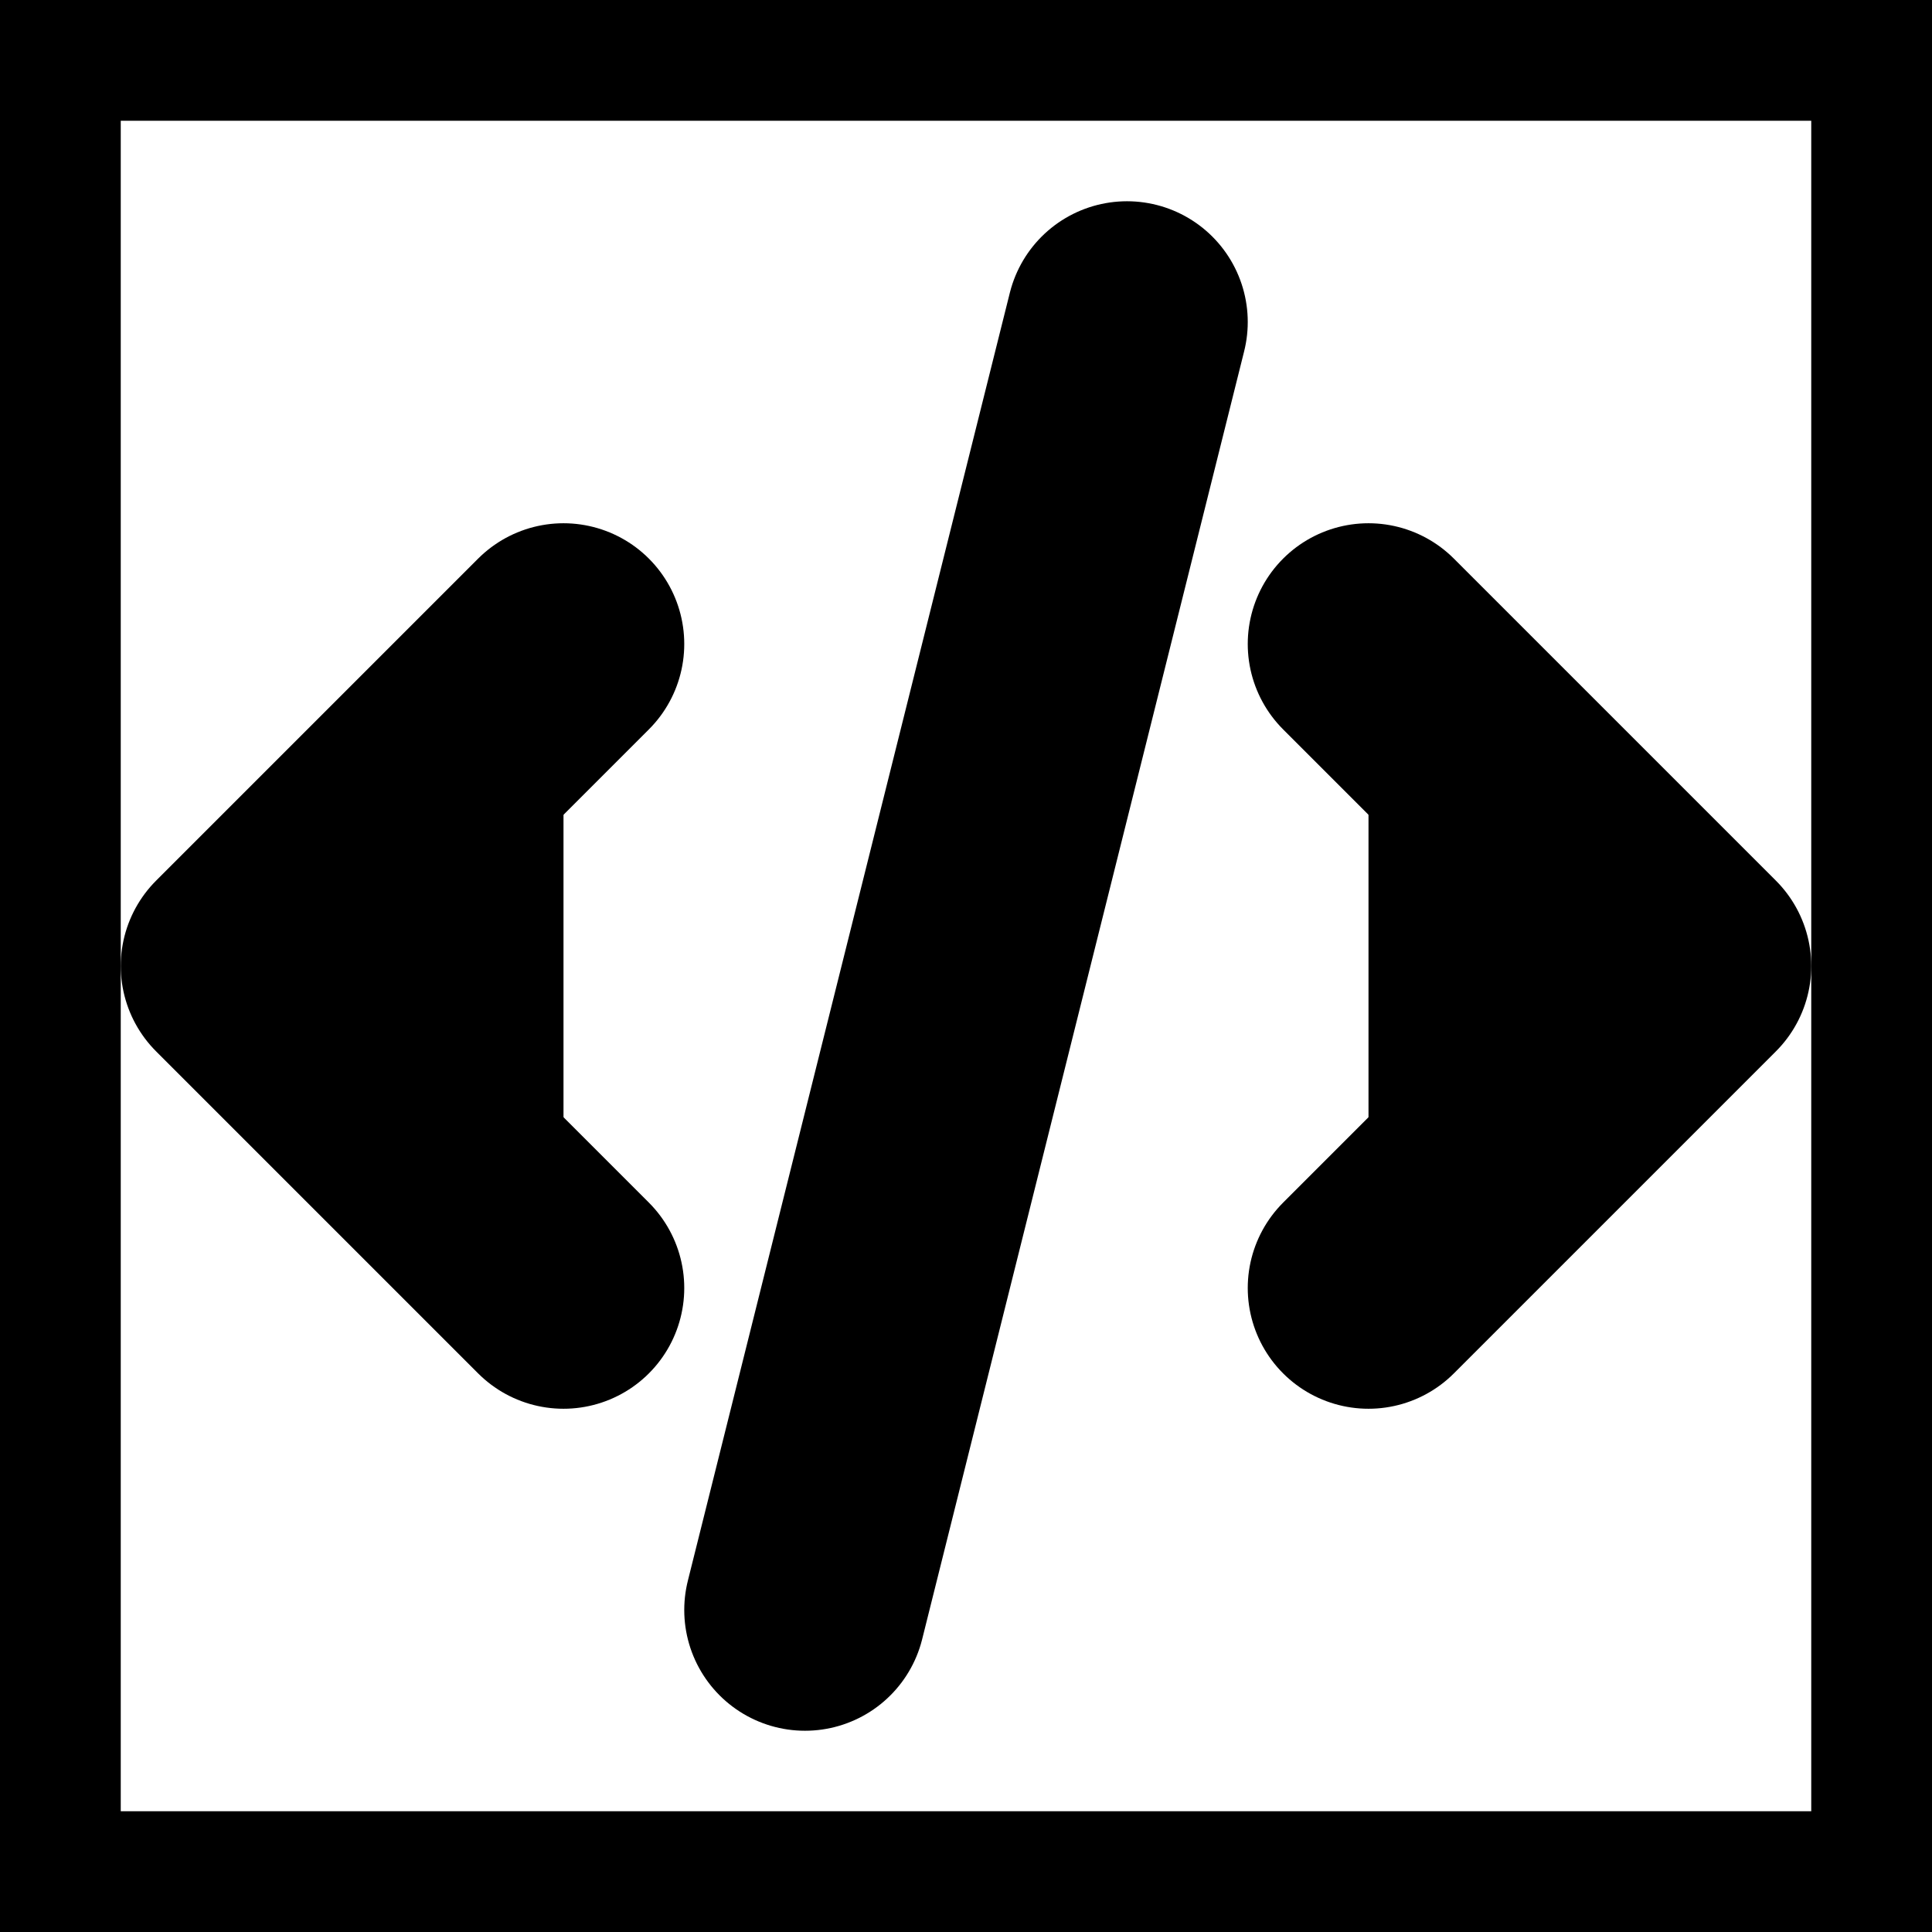
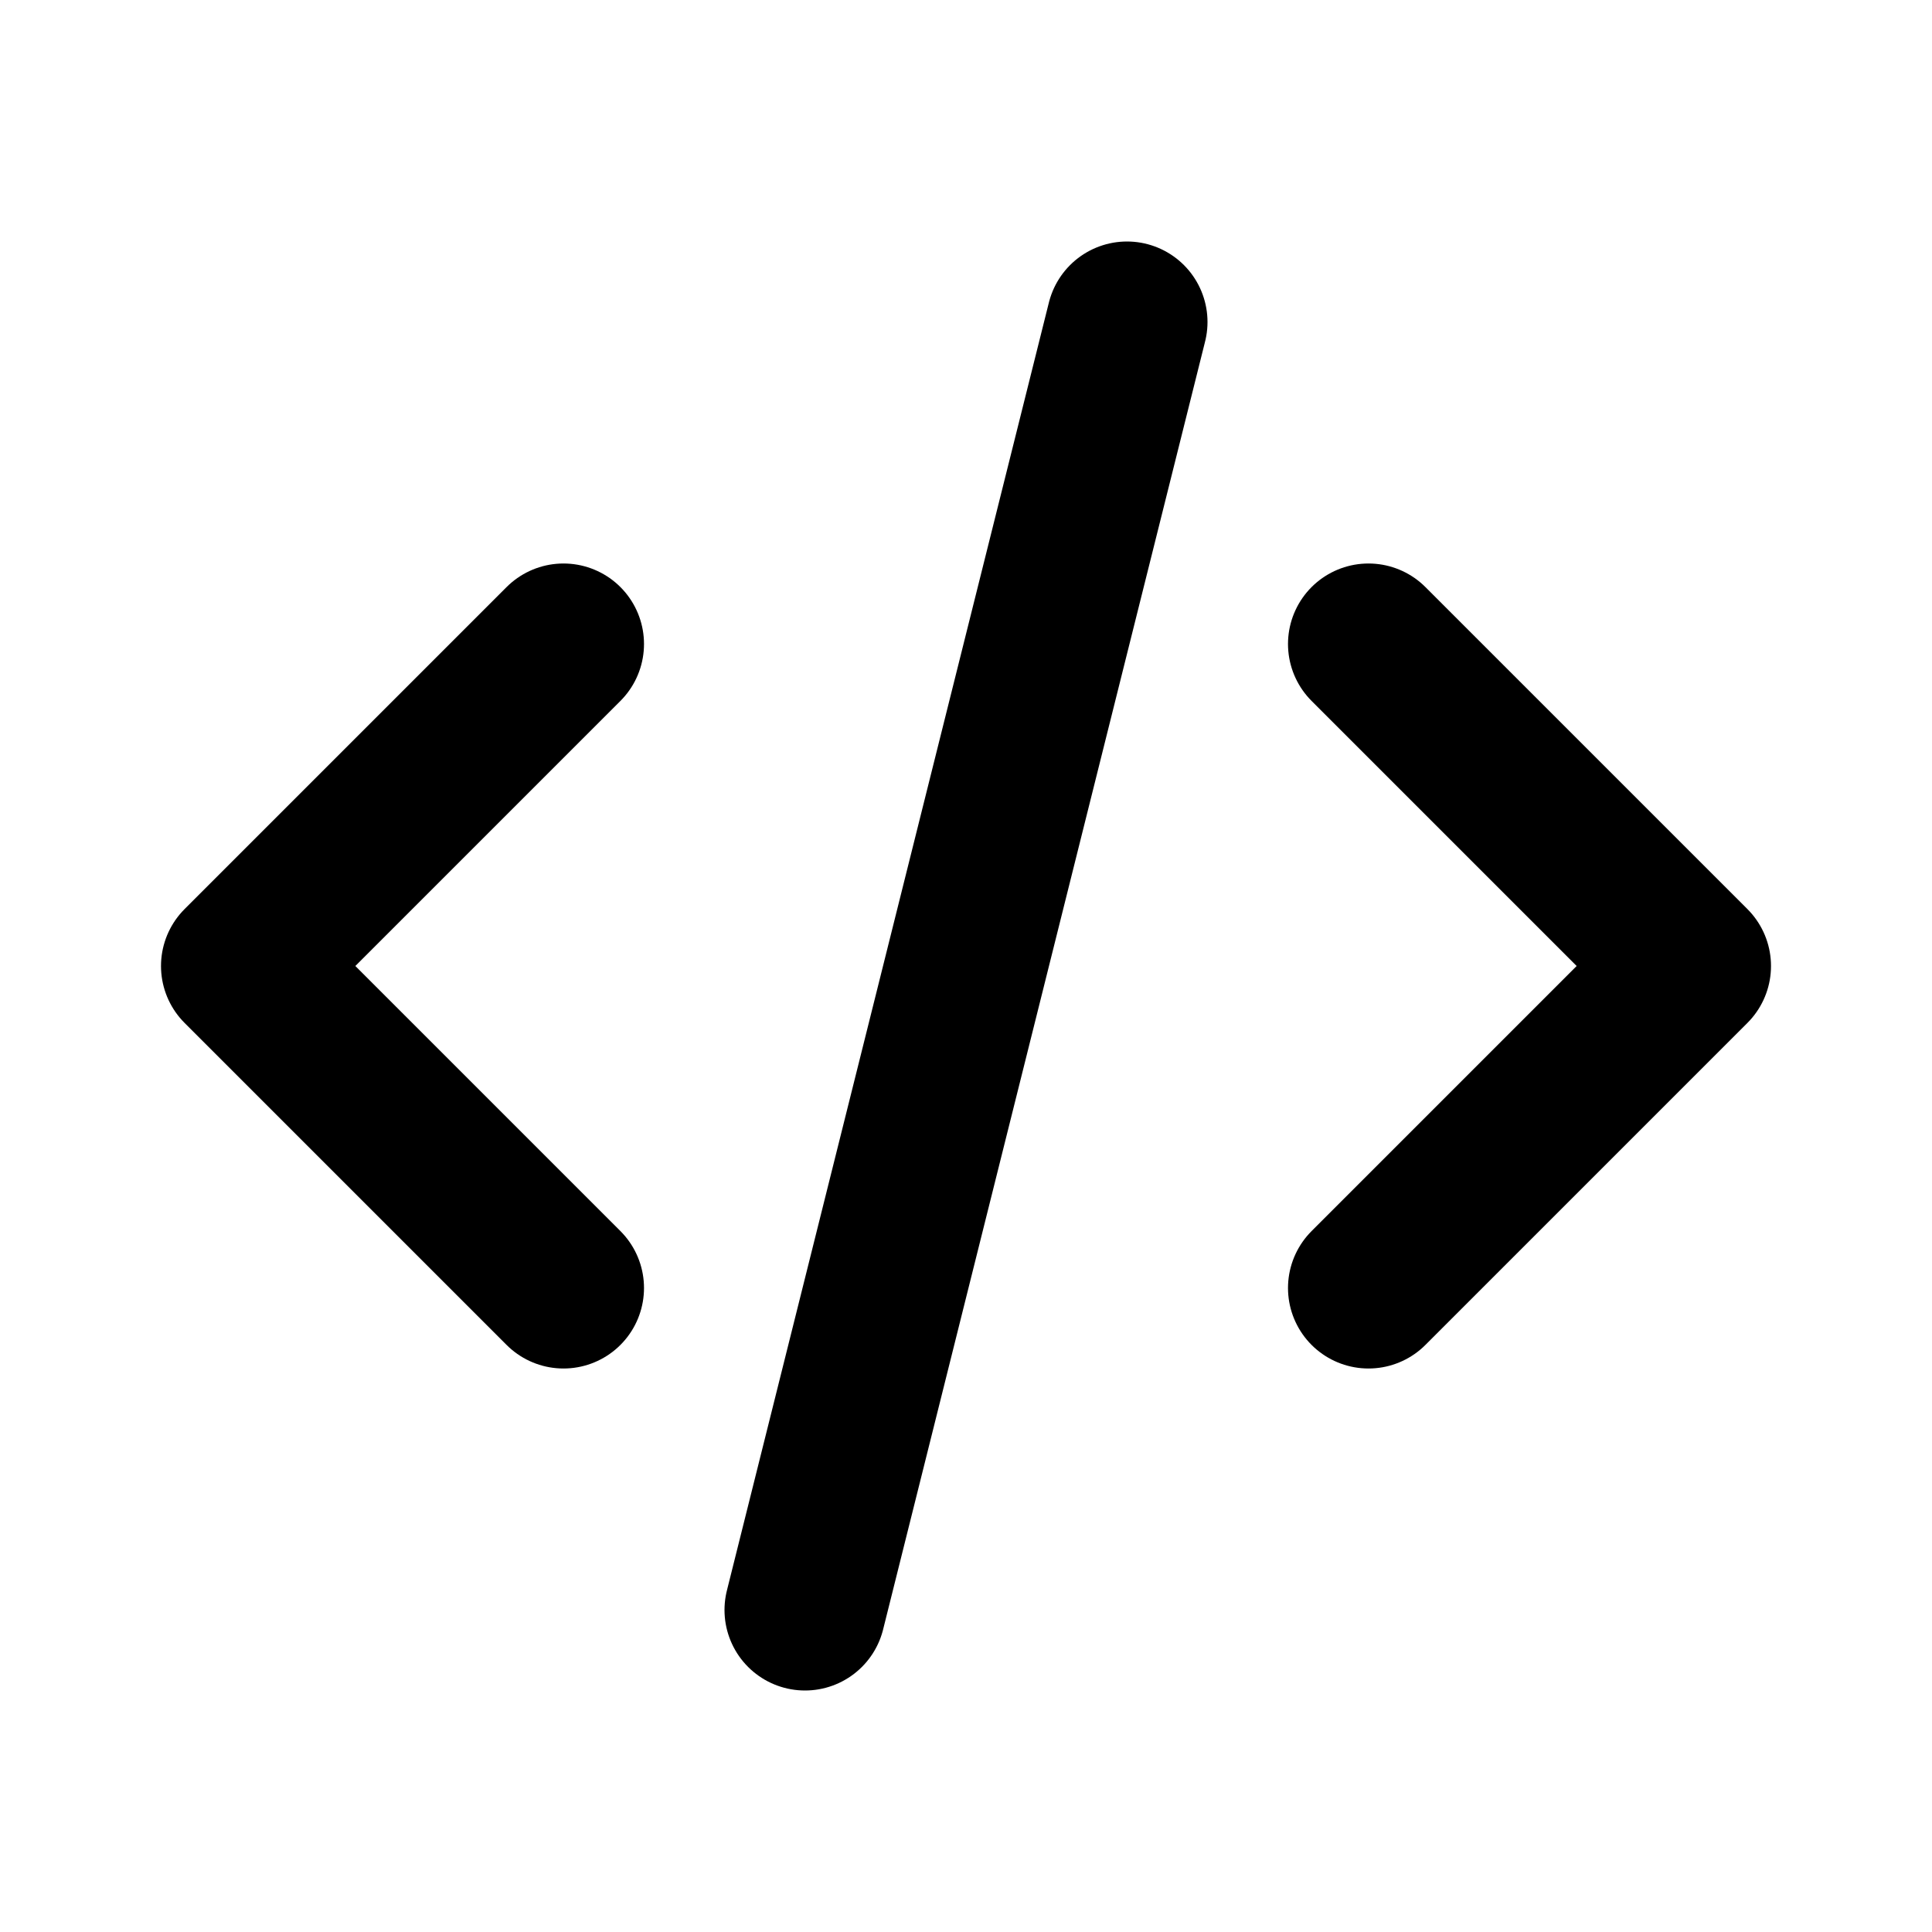
- <svg xmlns="http://www.w3.org/2000/svg" width="24" height="24" viewBox="0 0 24 24" stroke="currentColor" stroke-width="3" stroke-linecap="round" stroke-linejoin="round" class="icon icon-tabler icons-tabler-outline icon-tabler-code">
-   <path d="M0 0h24v24H0z" fill="none" />
+ <svg xmlns="http://www.w3.org/2000/svg" width="24" height="24" viewBox="0 0 24 24" stroke-width="2" stroke="currentColor" fill="none" stroke-linecap="round" stroke-linejoin="round">
+   <path stroke="none" d="M0 0h24v24H0z" fill="none" />
  <path d="M7 8l-4 4l4 4" />
  <path d="M17 8l4 4l-4 4" />
  <path d="M14 4l-4 16" />
+   <style>
+         svg { color: #000; }
+         @media (prefers-color-scheme: dark) {
+             svg { color: #FFF; }
+         }
+     </style>
</svg>
